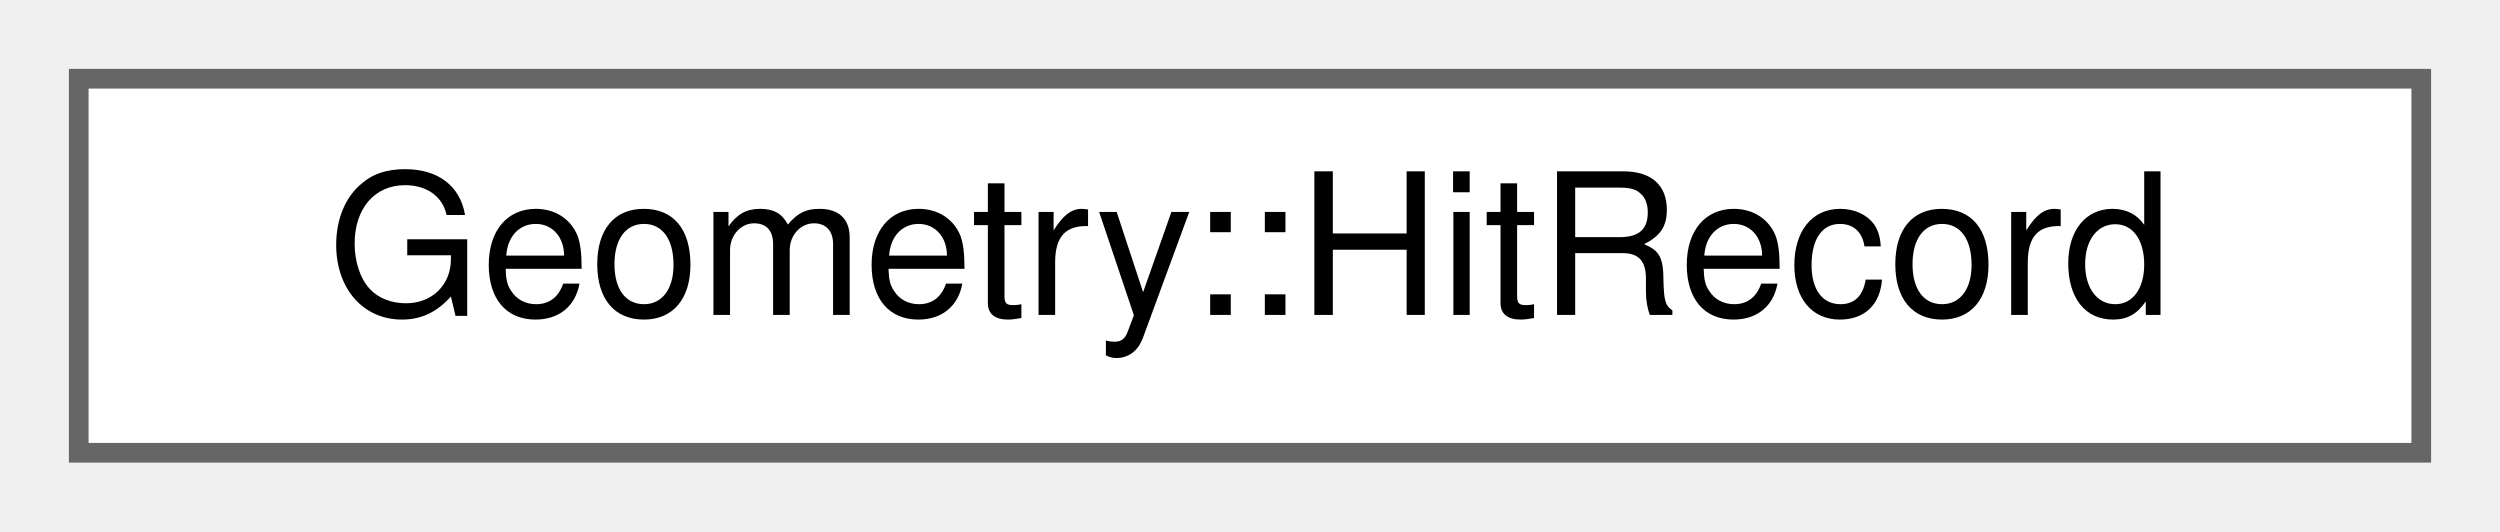
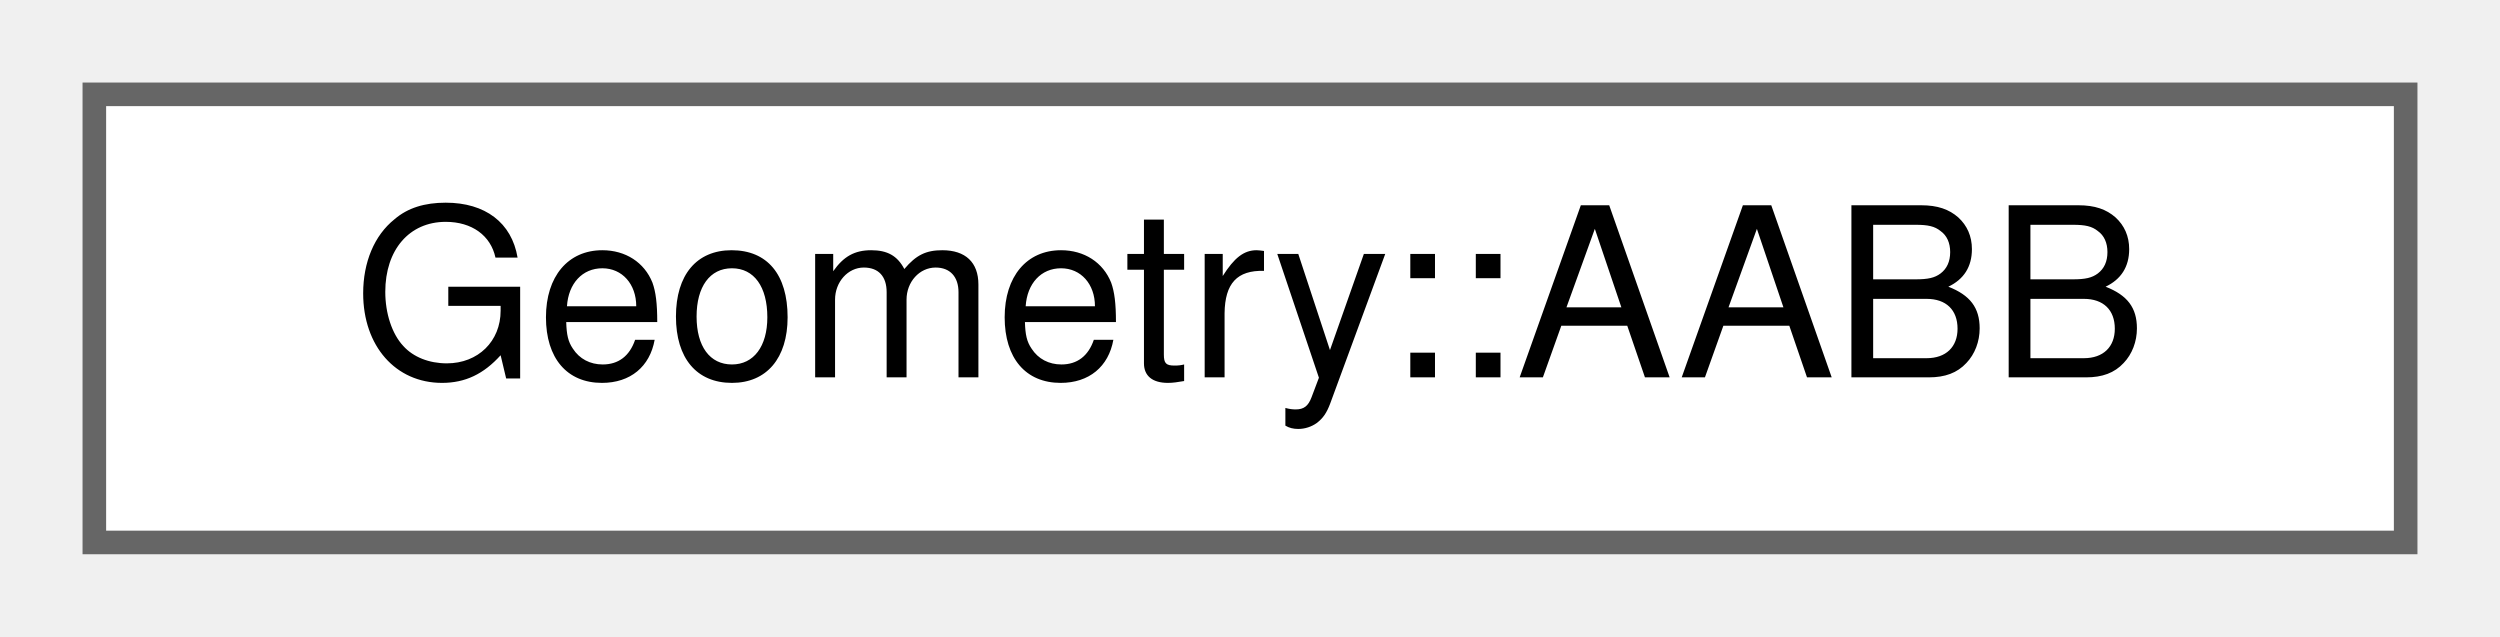
- <svg xmlns="http://www.w3.org/2000/svg" xmlns:xlink="http://www.w3.org/1999/xlink" width="127pt" height="27pt" viewBox="0.00 0.00 127.00 27.00">
+ <svg xmlns="http://www.w3.org/2000/svg" xmlns:xlink="http://www.w3.org/1999/xlink" width="106pt" height="27pt" viewBox="0.00 0.00 106.00 27.00">
  <g id="graph0" class="graph" transform="scale(1 1) rotate(0) translate(4 23)">
    <g id="Node000000" class="node">
      <g id="a_Node000000">
-         <a xlink:href="structGeometry_1_1HitRecord.html" target="_top" xlink:title="Record of a ray–primitive intersection.">
-           <polygon fill="white" stroke="#666666" points="119,-19 0,-19 0,0 119,0 119,-19" />
-           <text text-anchor="middle" x="59.5" y="-7" font-family="Helvetica,sans-Serif" font-size="10.00">Geometry::HitRecord</text>
+         <a xlink:href="classGeometry_1_1AABB.html" target="_top" xlink:title=" ">
+           <polygon fill="white" stroke="#666666" points="98,-19 0,-19 0,0 98,0 98,-19" />
+           <text text-anchor="middle" x="49" y="-7" font-family="Helvetica,sans-Serif" font-size="10.00">Geometry::AABB</text>
        </a>
      </g>
    </g>
  </g>
</svg>
